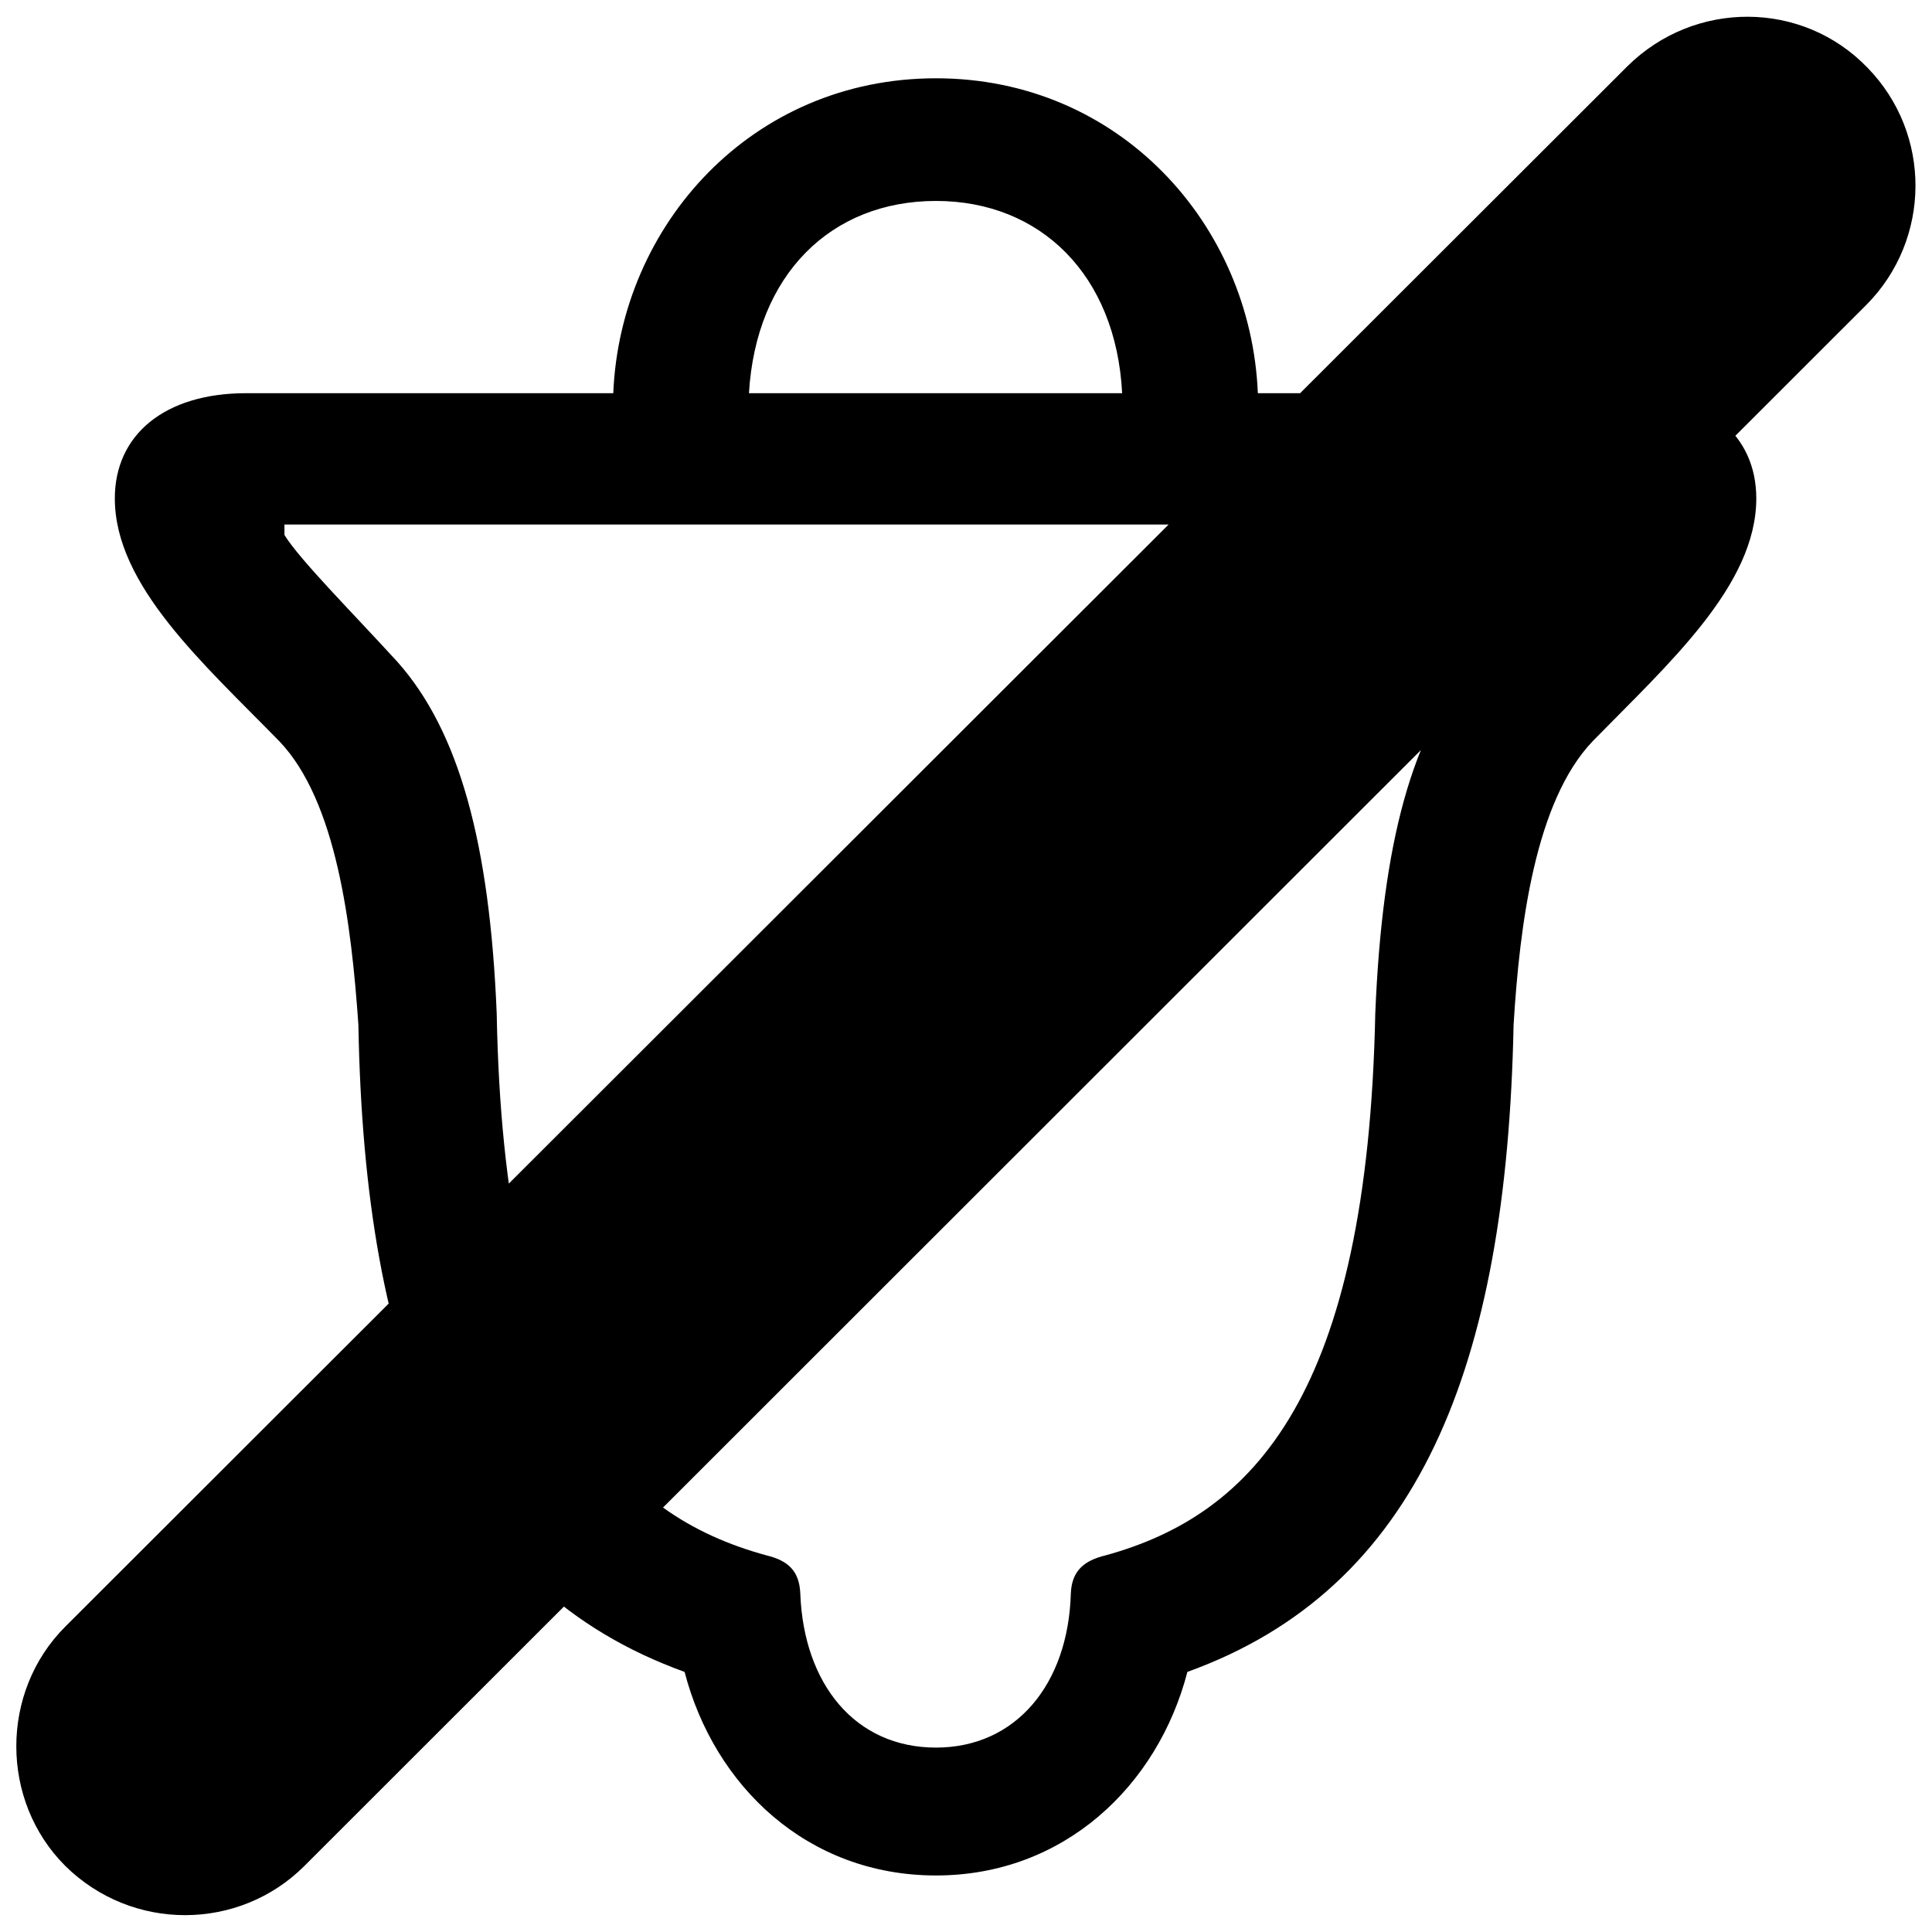
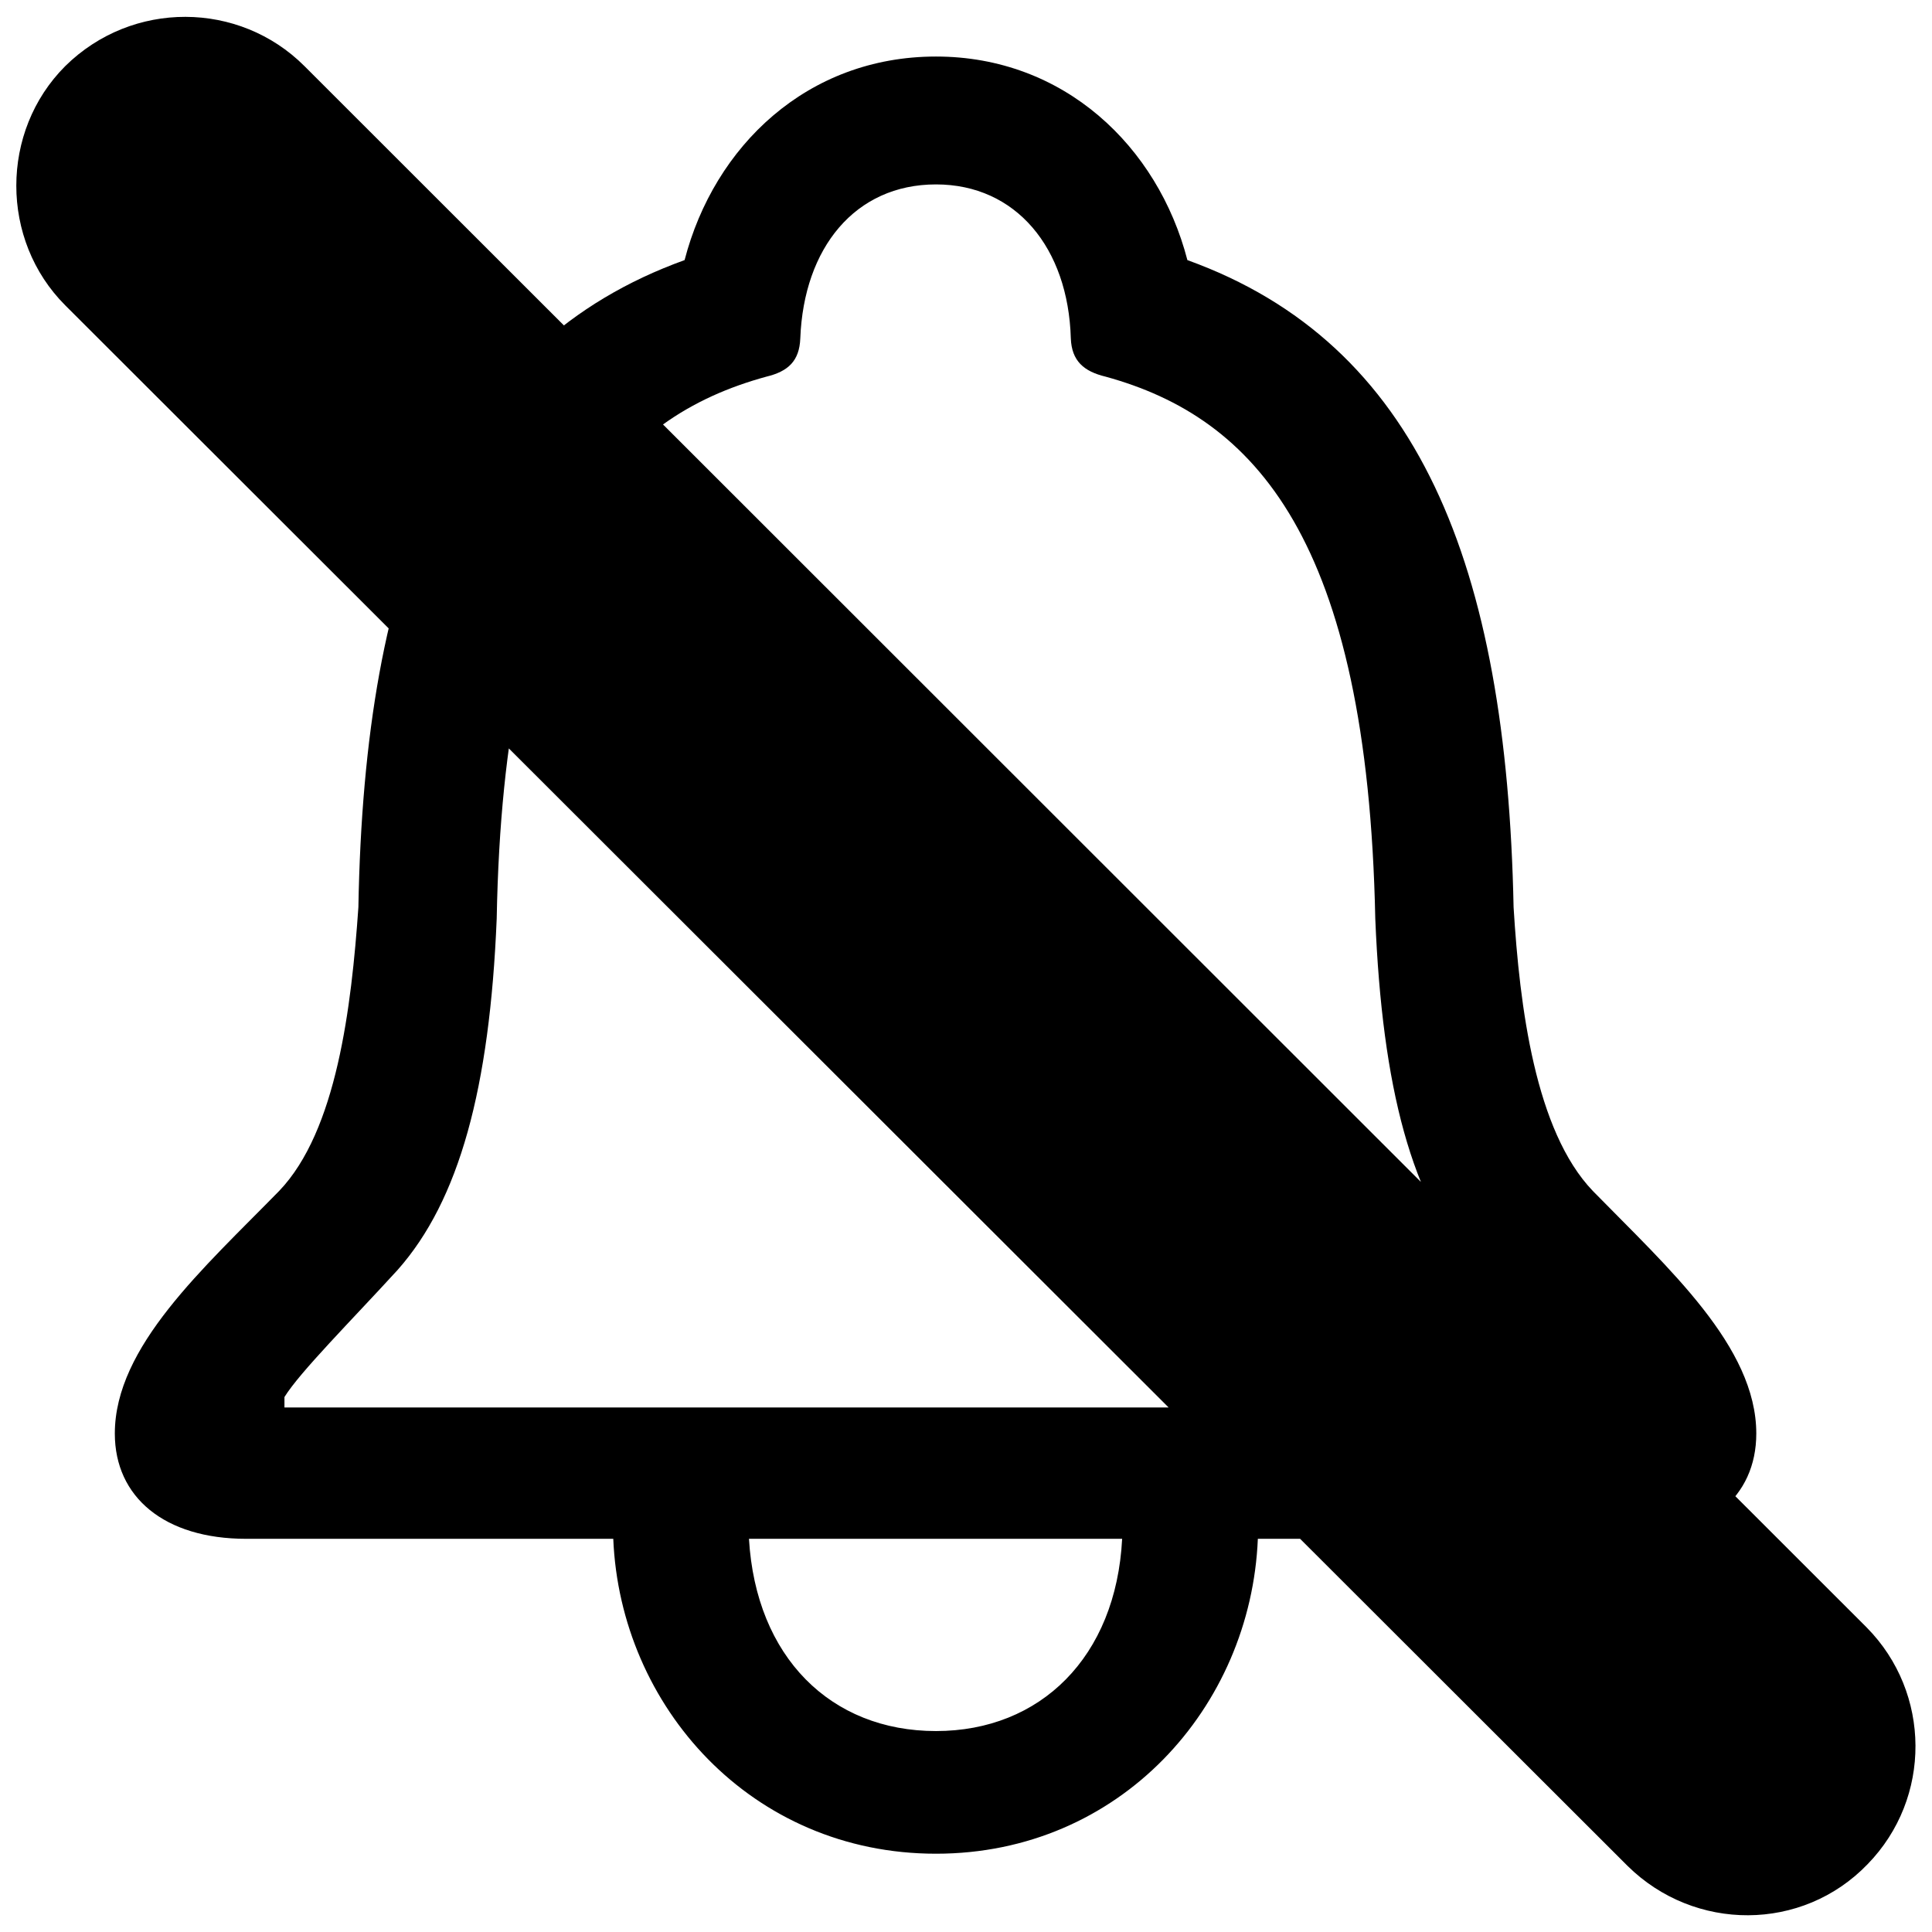
<svg xmlns="http://www.w3.org/2000/svg" viewBox="0 0 216.894 216.894">
-   <path fill-rule="nonzero" d="M12.891 55.957 C12.891 48.828 18.457 44.141 27.637 44.141 L68.848 44.141 C69.629 25.293 84.375 8.789 105.078 8.789 C125.683 8.789 140.429 25.195 141.211 44.141 L182.422 44.141 C191.699 44.141 197.168 48.828 197.168 55.957 C197.168 65.723 187.304 74.512 178.808 83.203 C172.363 89.941 170.605 103.808 169.922 115.039 C169.141 153.516 159.277 178.32 133.301 187.695 C129.98 200.488 119.433 210.547 105.078 210.547 C90.625 210.547 80.176 200.488 76.855 187.695 C50.879 178.32 40.918 153.516 40.234 115.039 C39.453 103.808 37.793 89.941 31.348 83.203 C22.852 74.512 12.891 65.723 12.891 55.957 Z M31.934 58.887 L31.934 60.059 C33.691 62.891 39.453 68.652 44.629 74.316 C51.562 82.129 54.98 94.727 55.762 113.769 C56.543 156.445 69.238 170.019 86.035 174.609 C88.477 175.195 89.746 176.367 89.844 178.906 C90.234 189.062 95.996 196.191 105.078 196.191 C114.062 196.191 119.922 189.062 120.215 178.906 C120.312 176.367 121.68 175.195 124.121 174.609 C140.82 170.019 153.516 156.445 154.394 113.769 C155.176 94.727 158.496 82.129 165.527 74.316 C170.605 68.652 176.465 62.891 178.222 60.059 L178.222 58.887 Z M84.082 44.141 L125.976 44.141 C125.293 30.859 116.797 22.559 105.078 22.559 C93.262 22.559 84.863 30.859 84.082 44.141 Z M7.324 182.617 L182.715 7.422 C190.234 0 202.344 0 209.668 7.617 C216.894 15.039 216.797 26.855 209.57 34.18 L34.18 209.472 C26.855 216.797 14.844 216.894 7.324 209.472 C0 202.148 0 189.941 7.324 182.617 Z M15.43 190.722 L190.82 15.527 C193.75 12.5 198.633 12.5 201.465 15.527 C204.394 18.457 204.394 23.145 201.465 26.172 L26.172 201.367 C23.242 204.297 18.457 204.297 15.43 201.367 C12.598 198.535 12.598 193.554 15.43 190.722 Z" fill="black" />
+   <g transform="translate(0,216.8943) scale(1,-1)">
+     <path fill-rule="nonzero" d="M12.891 55.957 C12.891 48.828 18.457 44.141 27.637 44.141 L68.848 44.141 C69.629 25.293 84.375 8.789 105.078 8.789 C125.683 8.789 140.429 25.195 141.211 44.141 L182.422 44.141 C191.699 44.141 197.168 48.828 197.168 55.957 C197.168 65.723 187.304 74.512 178.808 83.203 C172.363 89.941 170.605 103.808 169.922 115.039 C169.141 153.516 159.277 178.32 133.301 187.695 C129.98 200.488 119.433 210.547 105.078 210.547 C90.625 210.547 80.176 200.488 76.855 187.695 C50.879 178.32 40.918 153.516 40.234 115.039 C39.453 103.808 37.793 89.941 31.348 83.203 C22.852 74.512 12.891 65.723 12.891 55.957 Z M31.934 58.887 L31.934 60.059 C33.691 62.891 39.453 68.652 44.629 74.316 C51.562 82.129 54.98 94.727 55.762 113.769 C56.543 156.445 69.238 170.019 86.035 174.609 C88.477 175.195 89.746 176.367 89.844 178.906 C90.234 189.062 95.996 196.191 105.078 196.191 C114.062 196.191 119.922 189.062 120.215 178.906 C120.312 176.367 121.68 175.195 124.121 174.609 C140.82 170.019 153.516 156.445 154.394 113.769 C155.176 94.727 158.496 82.129 165.527 74.316 C170.605 68.652 176.465 62.891 178.222 60.059 L178.222 58.887 Z M84.082 44.141 L125.976 44.141 C125.293 30.859 116.797 22.559 105.078 22.559 C93.262 22.559 84.863 30.859 84.082 44.141 Z M7.324 182.617 L182.715 7.422 C190.234 0 202.344 0 209.668 7.617 C216.894 15.039 216.797 26.855 209.57 34.18 L34.18 209.472 C26.855 216.797 14.844 216.894 7.324 209.472 C0 202.148 0 189.941 7.324 182.617 Z M15.43 190.722 L190.82 15.527 C193.75 12.5 198.633 12.5 201.465 15.527 C204.394 18.457 204.394 23.145 201.465 26.172 L26.172 201.367 C23.242 204.297 18.457 204.297 15.43 201.367 C12.598 198.535 12.598 193.554 15.43 190.722 Z" fill="black" />
+   </g>
</svg>
